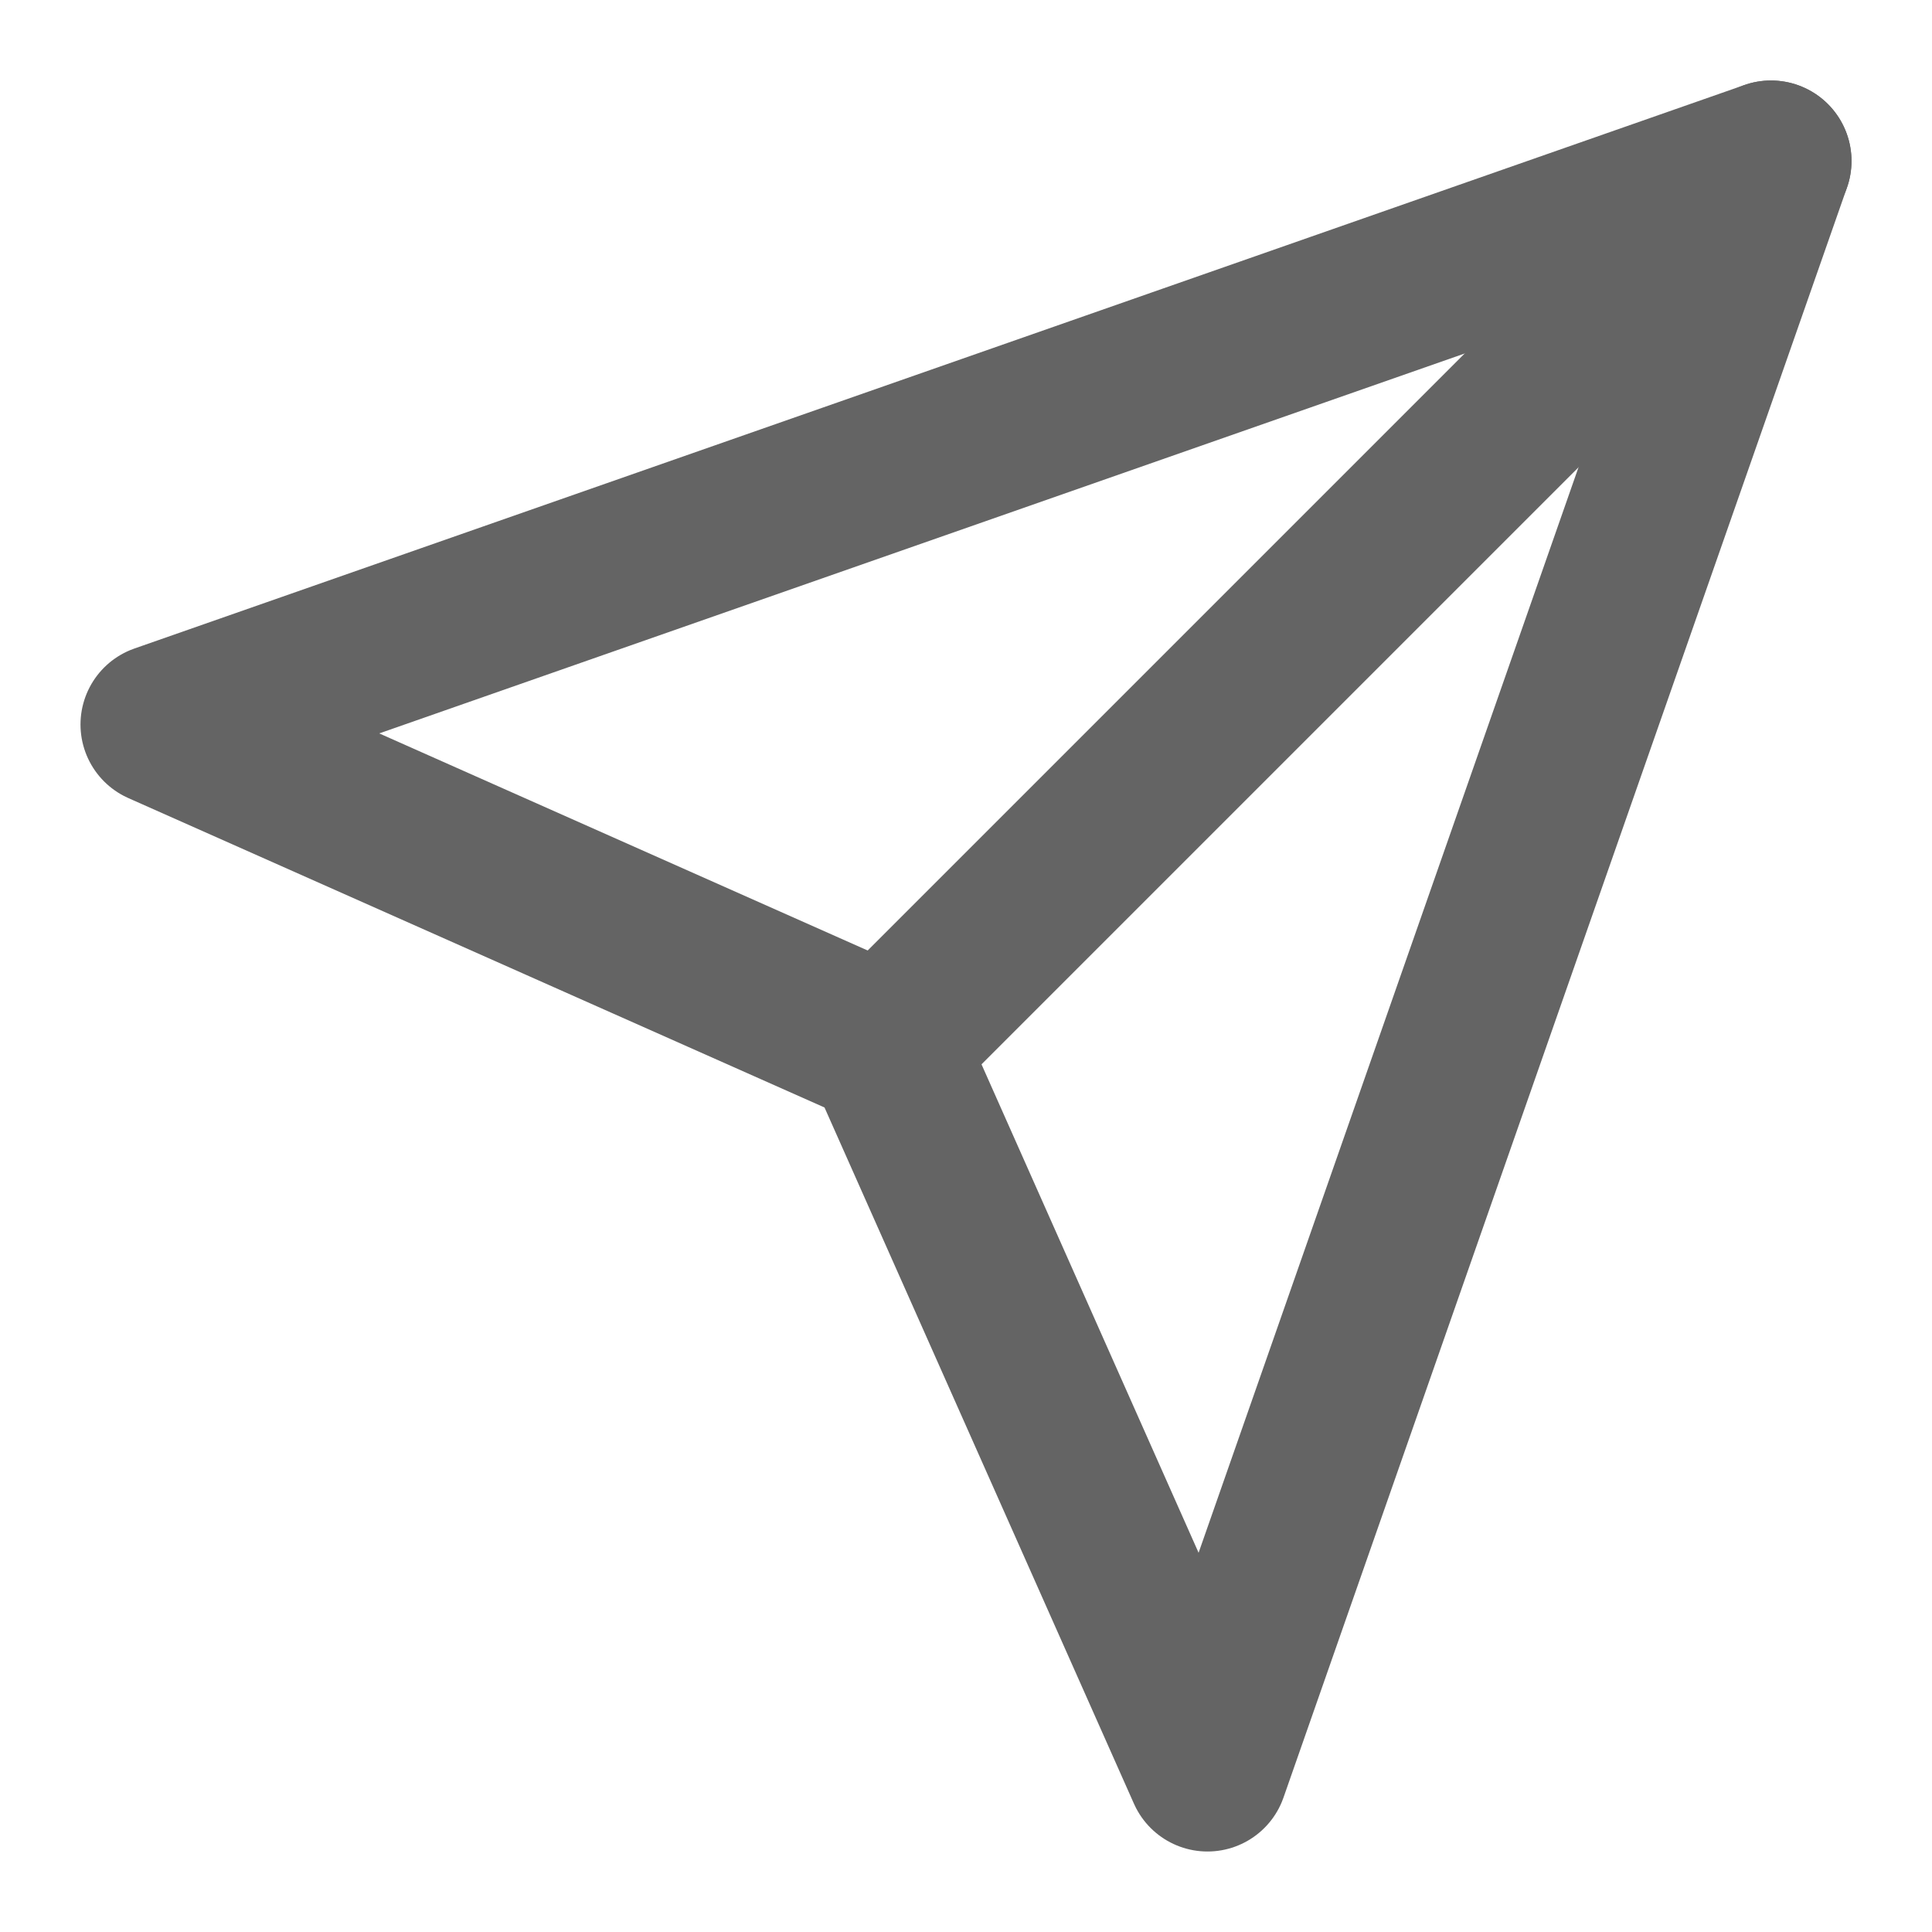
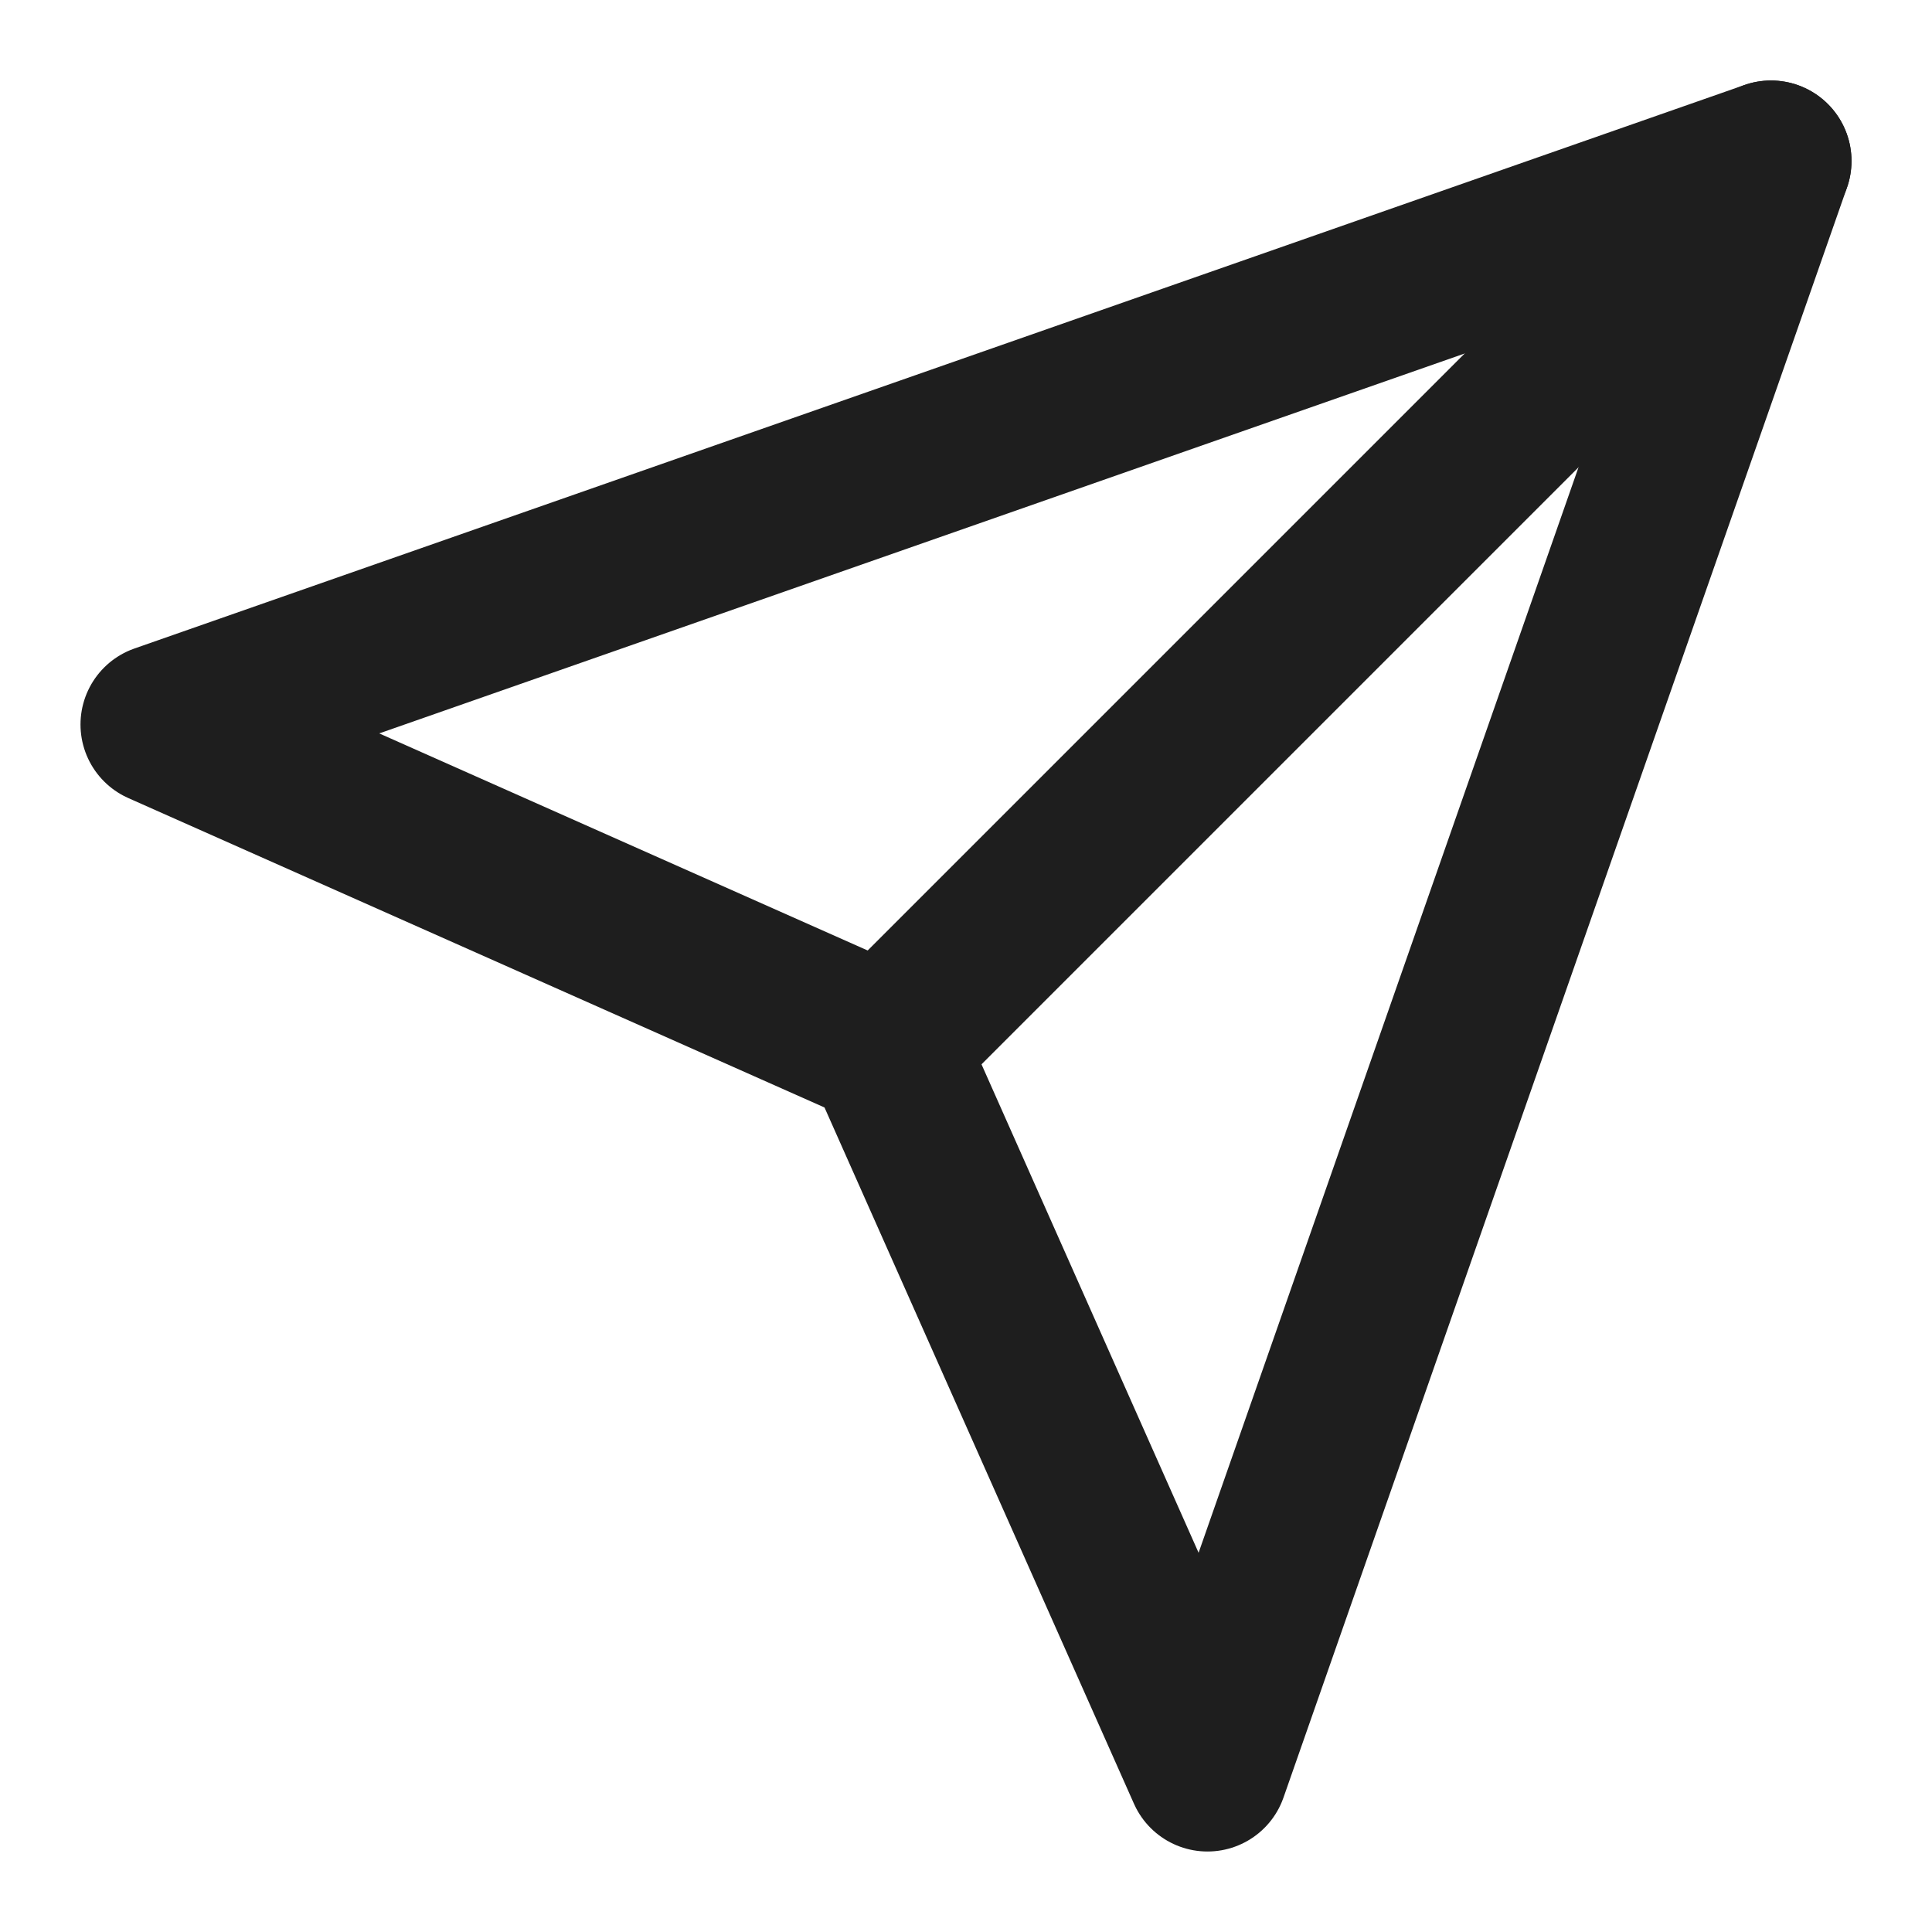
- <svg xmlns="http://www.w3.org/2000/svg" width="24" height="24" viewBox="0 0 24 24" fill="none" stroke="rgb(100,100,100)" stroke-width="2" stroke-linecap="round" stroke-linejoin="round" class="feather feather-send">
+ <svg xmlns="http://www.w3.org/2000/svg" width="24" height="24" viewBox="0 0 24 24" fill="none" stroke="rgb(30,30,30)" stroke-width="2" stroke-linecap="round" stroke-linejoin="round" class="feather feather-send">
  <line x1="22" y1="2" x2="11" y2="13" />
  <polygon points="22 2 15 22 11 13 2 9 22 2" />
</svg>
